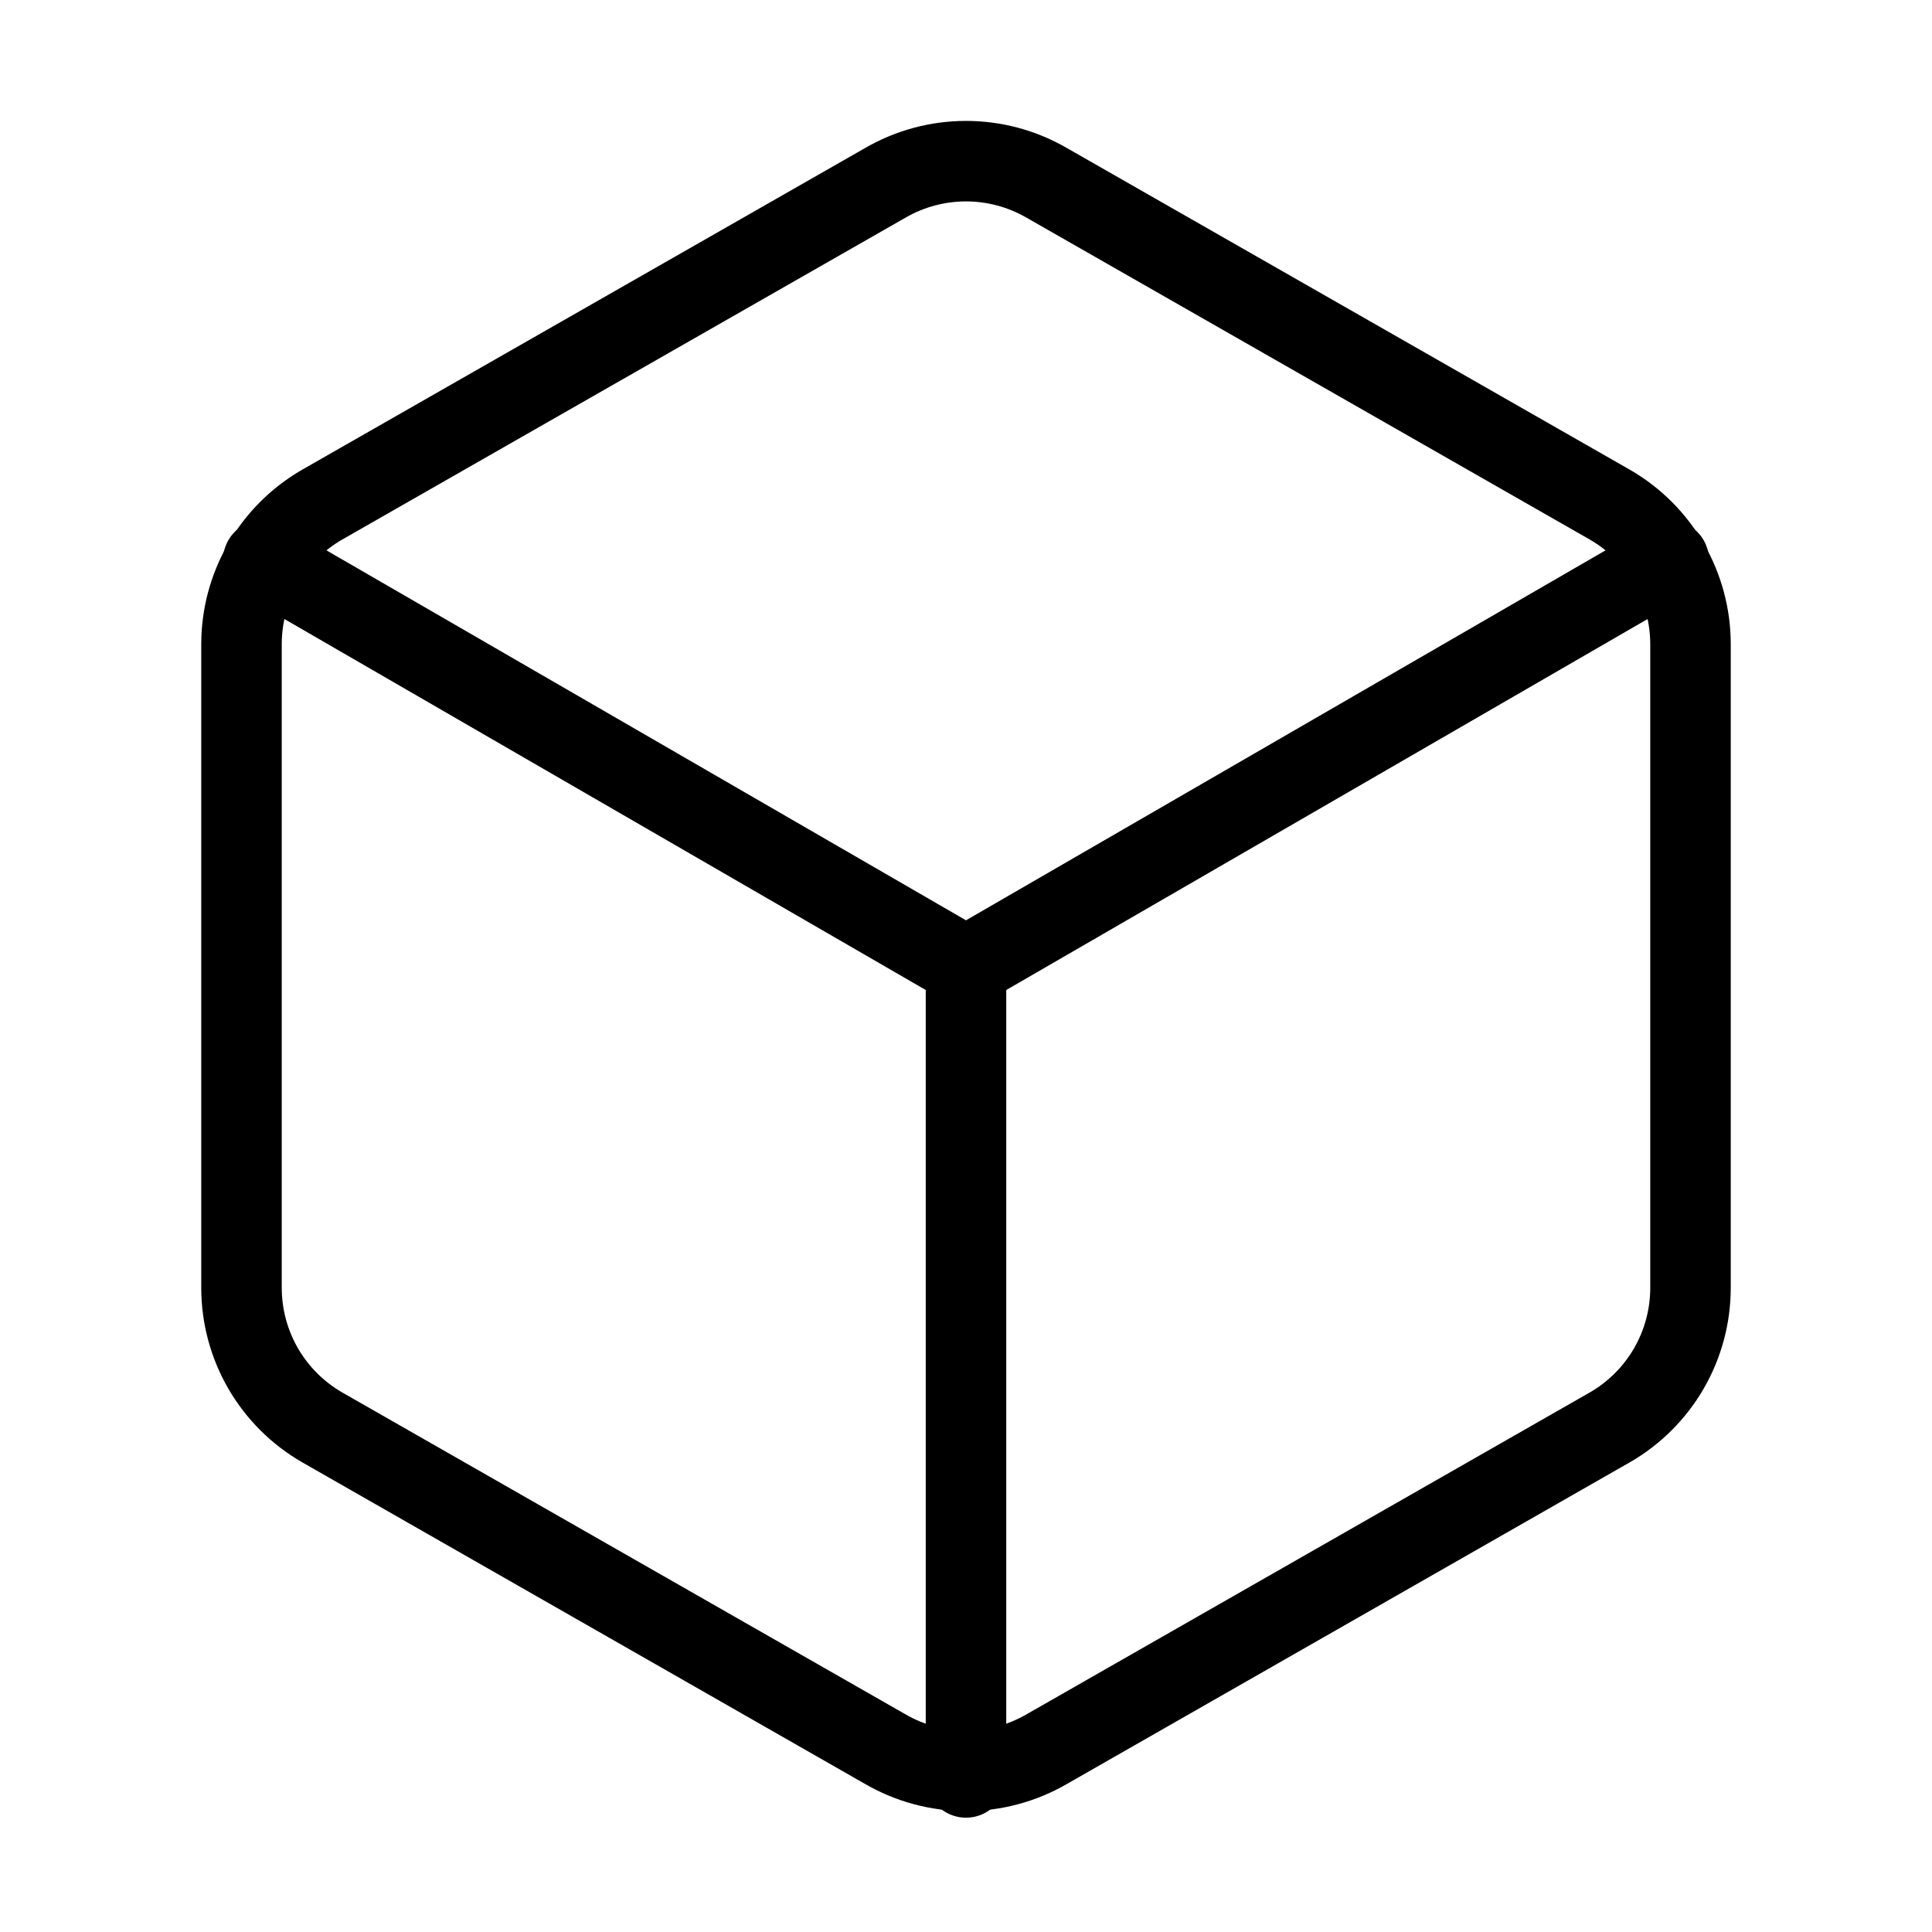
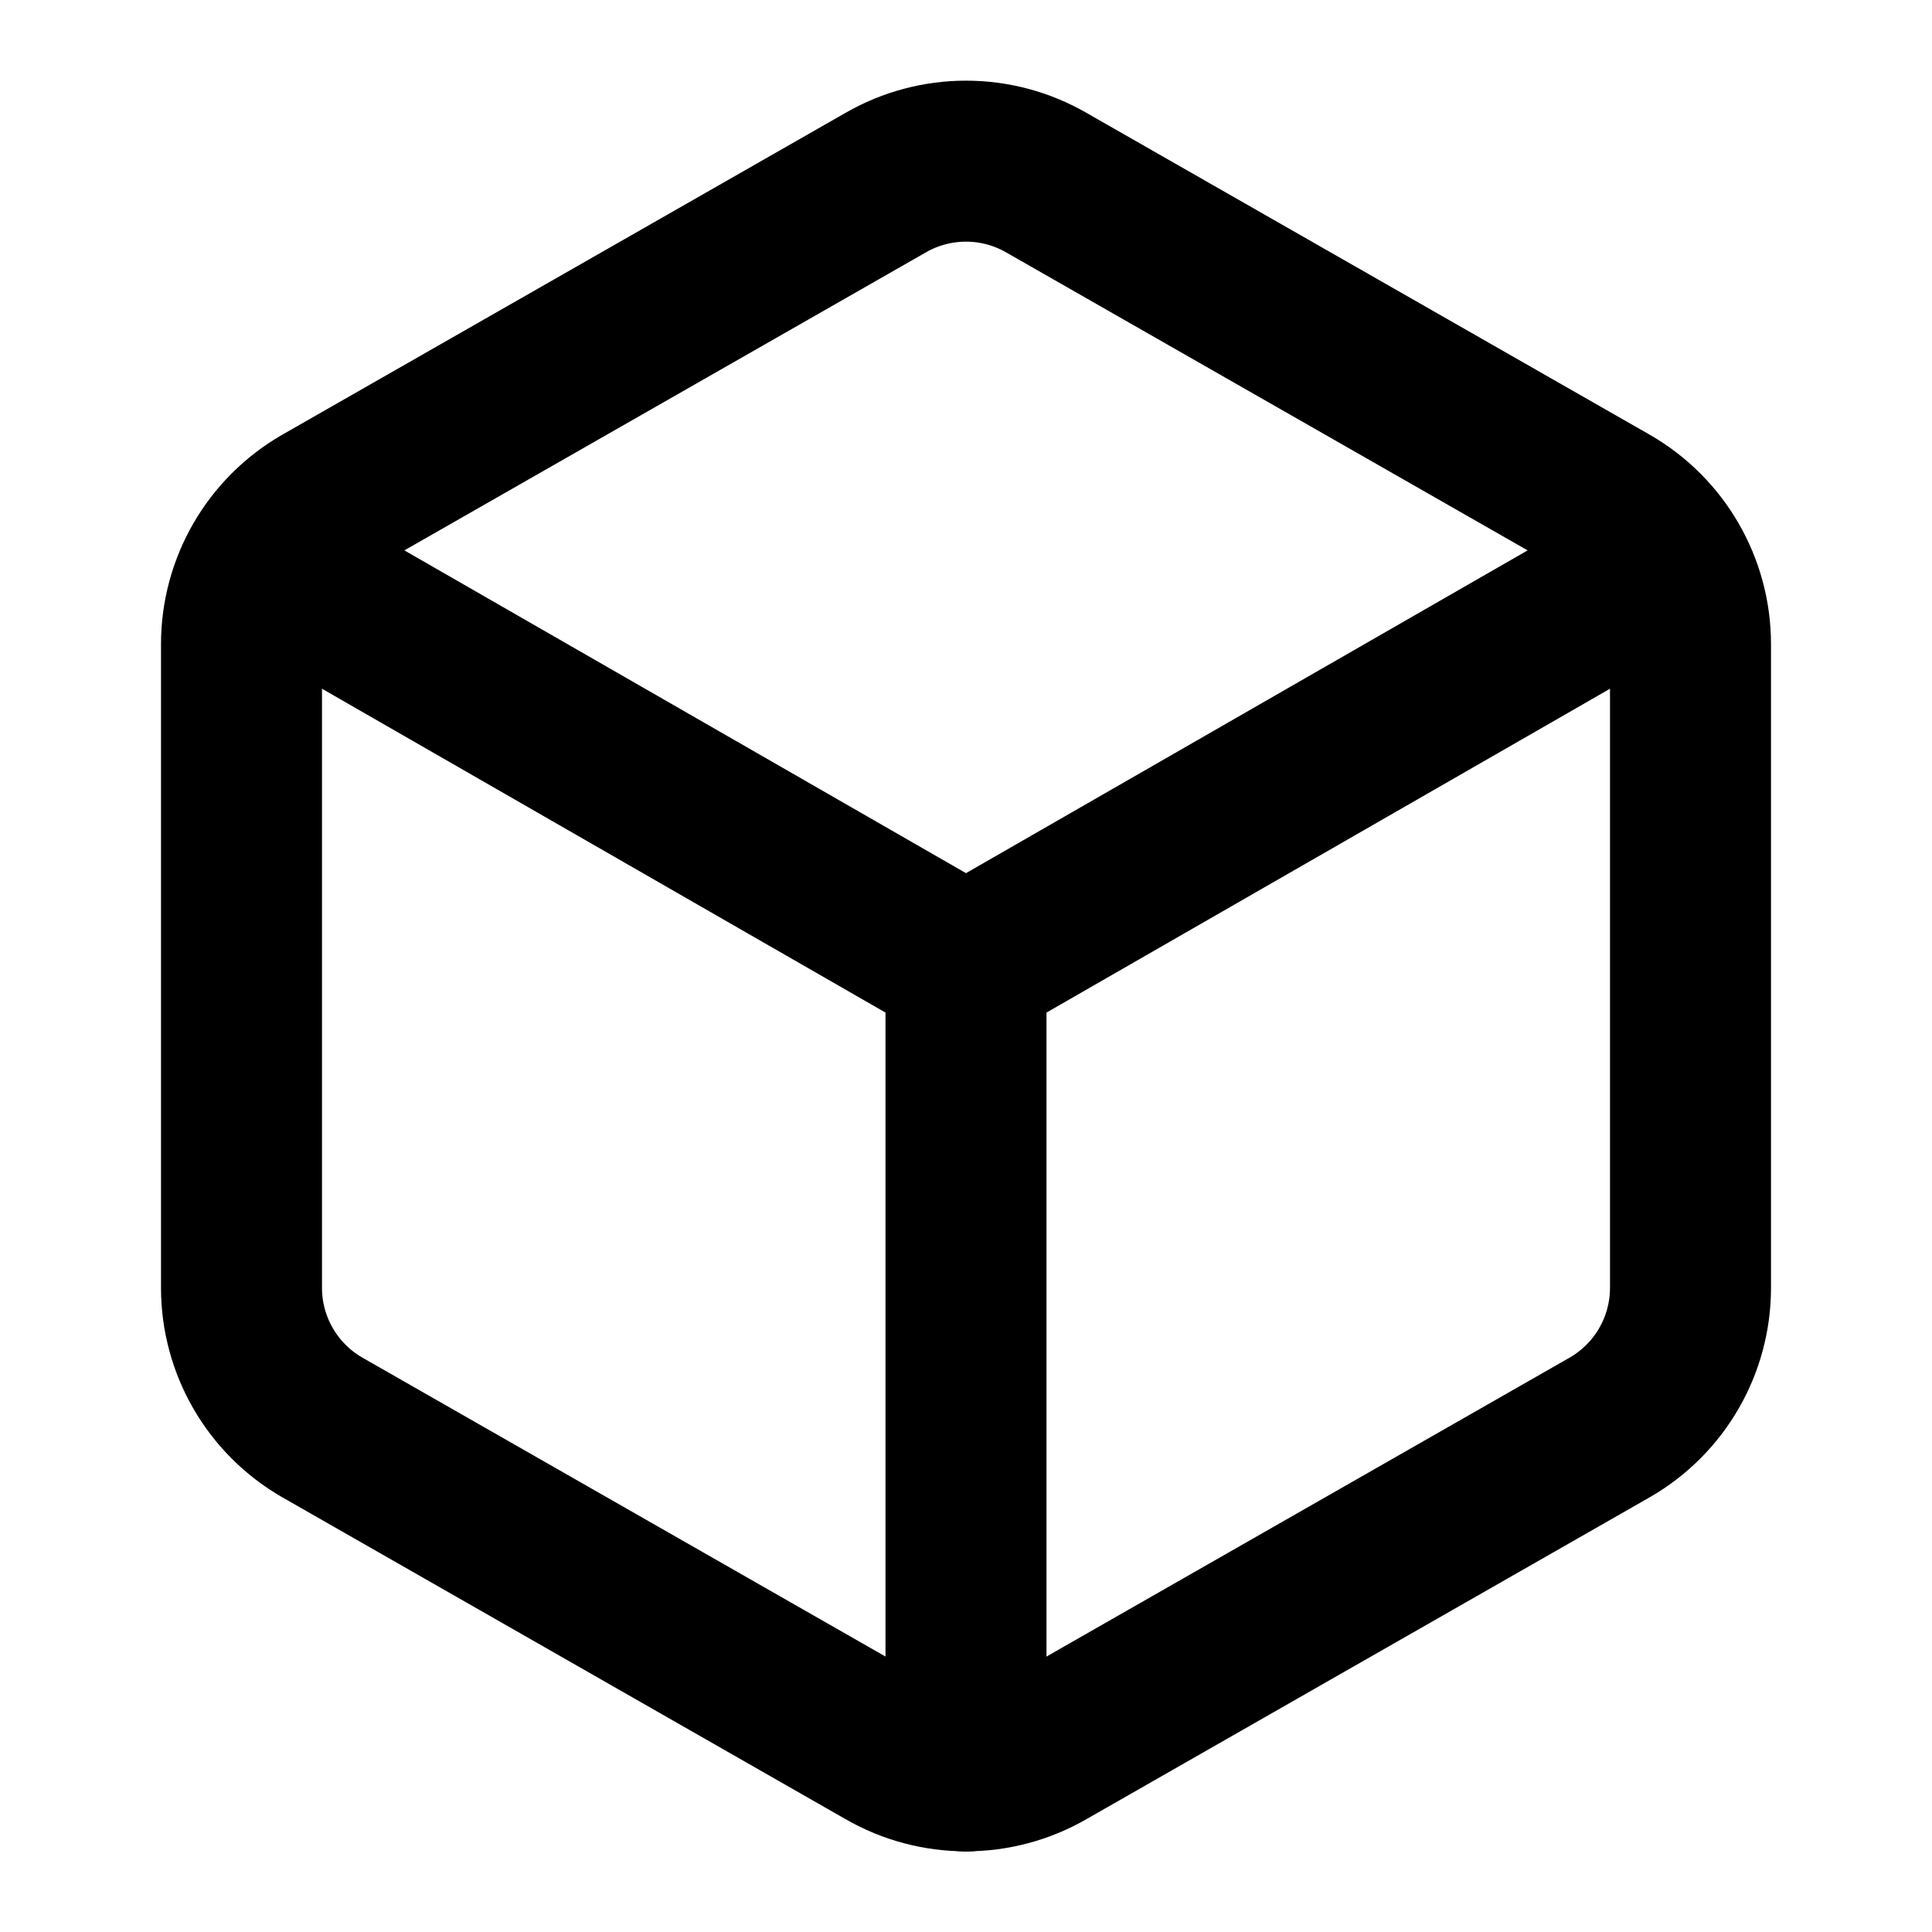
- <svg xmlns="http://www.w3.org/2000/svg" width="48" height="48" viewBox="0 0 48 48" fill="none">
-   <path d="M42 32V16C41.999 15.299 41.814 14.61 41.463 14.002C41.112 13.395 40.608 12.891 40 12.54L26 4.54C25.392 4.189 24.702 4.004 24 4.004C23.298 4.004 22.608 4.189 22 4.54L8 12.54C7.393 12.891 6.888 13.395 6.537 14.002C6.186 14.61 6.001 15.299 6 16V32C6.001 32.702 6.186 33.39 6.537 33.998C6.888 34.605 7.393 35.109 8 35.46L22 43.46C22.608 43.811 23.298 43.996 24 43.996C24.702 43.996 25.392 43.811 26 43.46L40 35.46C40.608 35.109 41.112 34.605 41.463 33.998C41.814 33.39 41.999 32.702 42 32Z" stroke="black" stroke-width="2" stroke-linecap="round" stroke-linejoin="round" />
-   <path d="M6.54 13.92L24 24.02L41.46 13.92" stroke="black" stroke-width="2" stroke-linecap="round" stroke-linejoin="round" />
-   <path d="M24 44.16V24" stroke="black" stroke-width="2" stroke-linecap="round" stroke-linejoin="round" />
+ <svg xmlns="http://www.w3.org/2000/svg" width="48" height="48" viewBox="0 0 24 24">
+   <g fill="none" stroke="currentColor" stroke-linecap="round" stroke-linejoin="round" stroke-width="2">
+     <path d="M21 8a2 2 0 0 0-1-1.73l-7-4a2 2 0 0 0-2 0l-7 4A2 2 0 0 0 3 8v8a2 2 0 0 0 1 1.73l7 4a2 2 0 0 0 2 0l7-4A2 2 0 0 0 21 16Z" />
+     <path d="m3.3 7l8.7 5l8.7-5M12 22V12" />
+   </g>
</svg>
